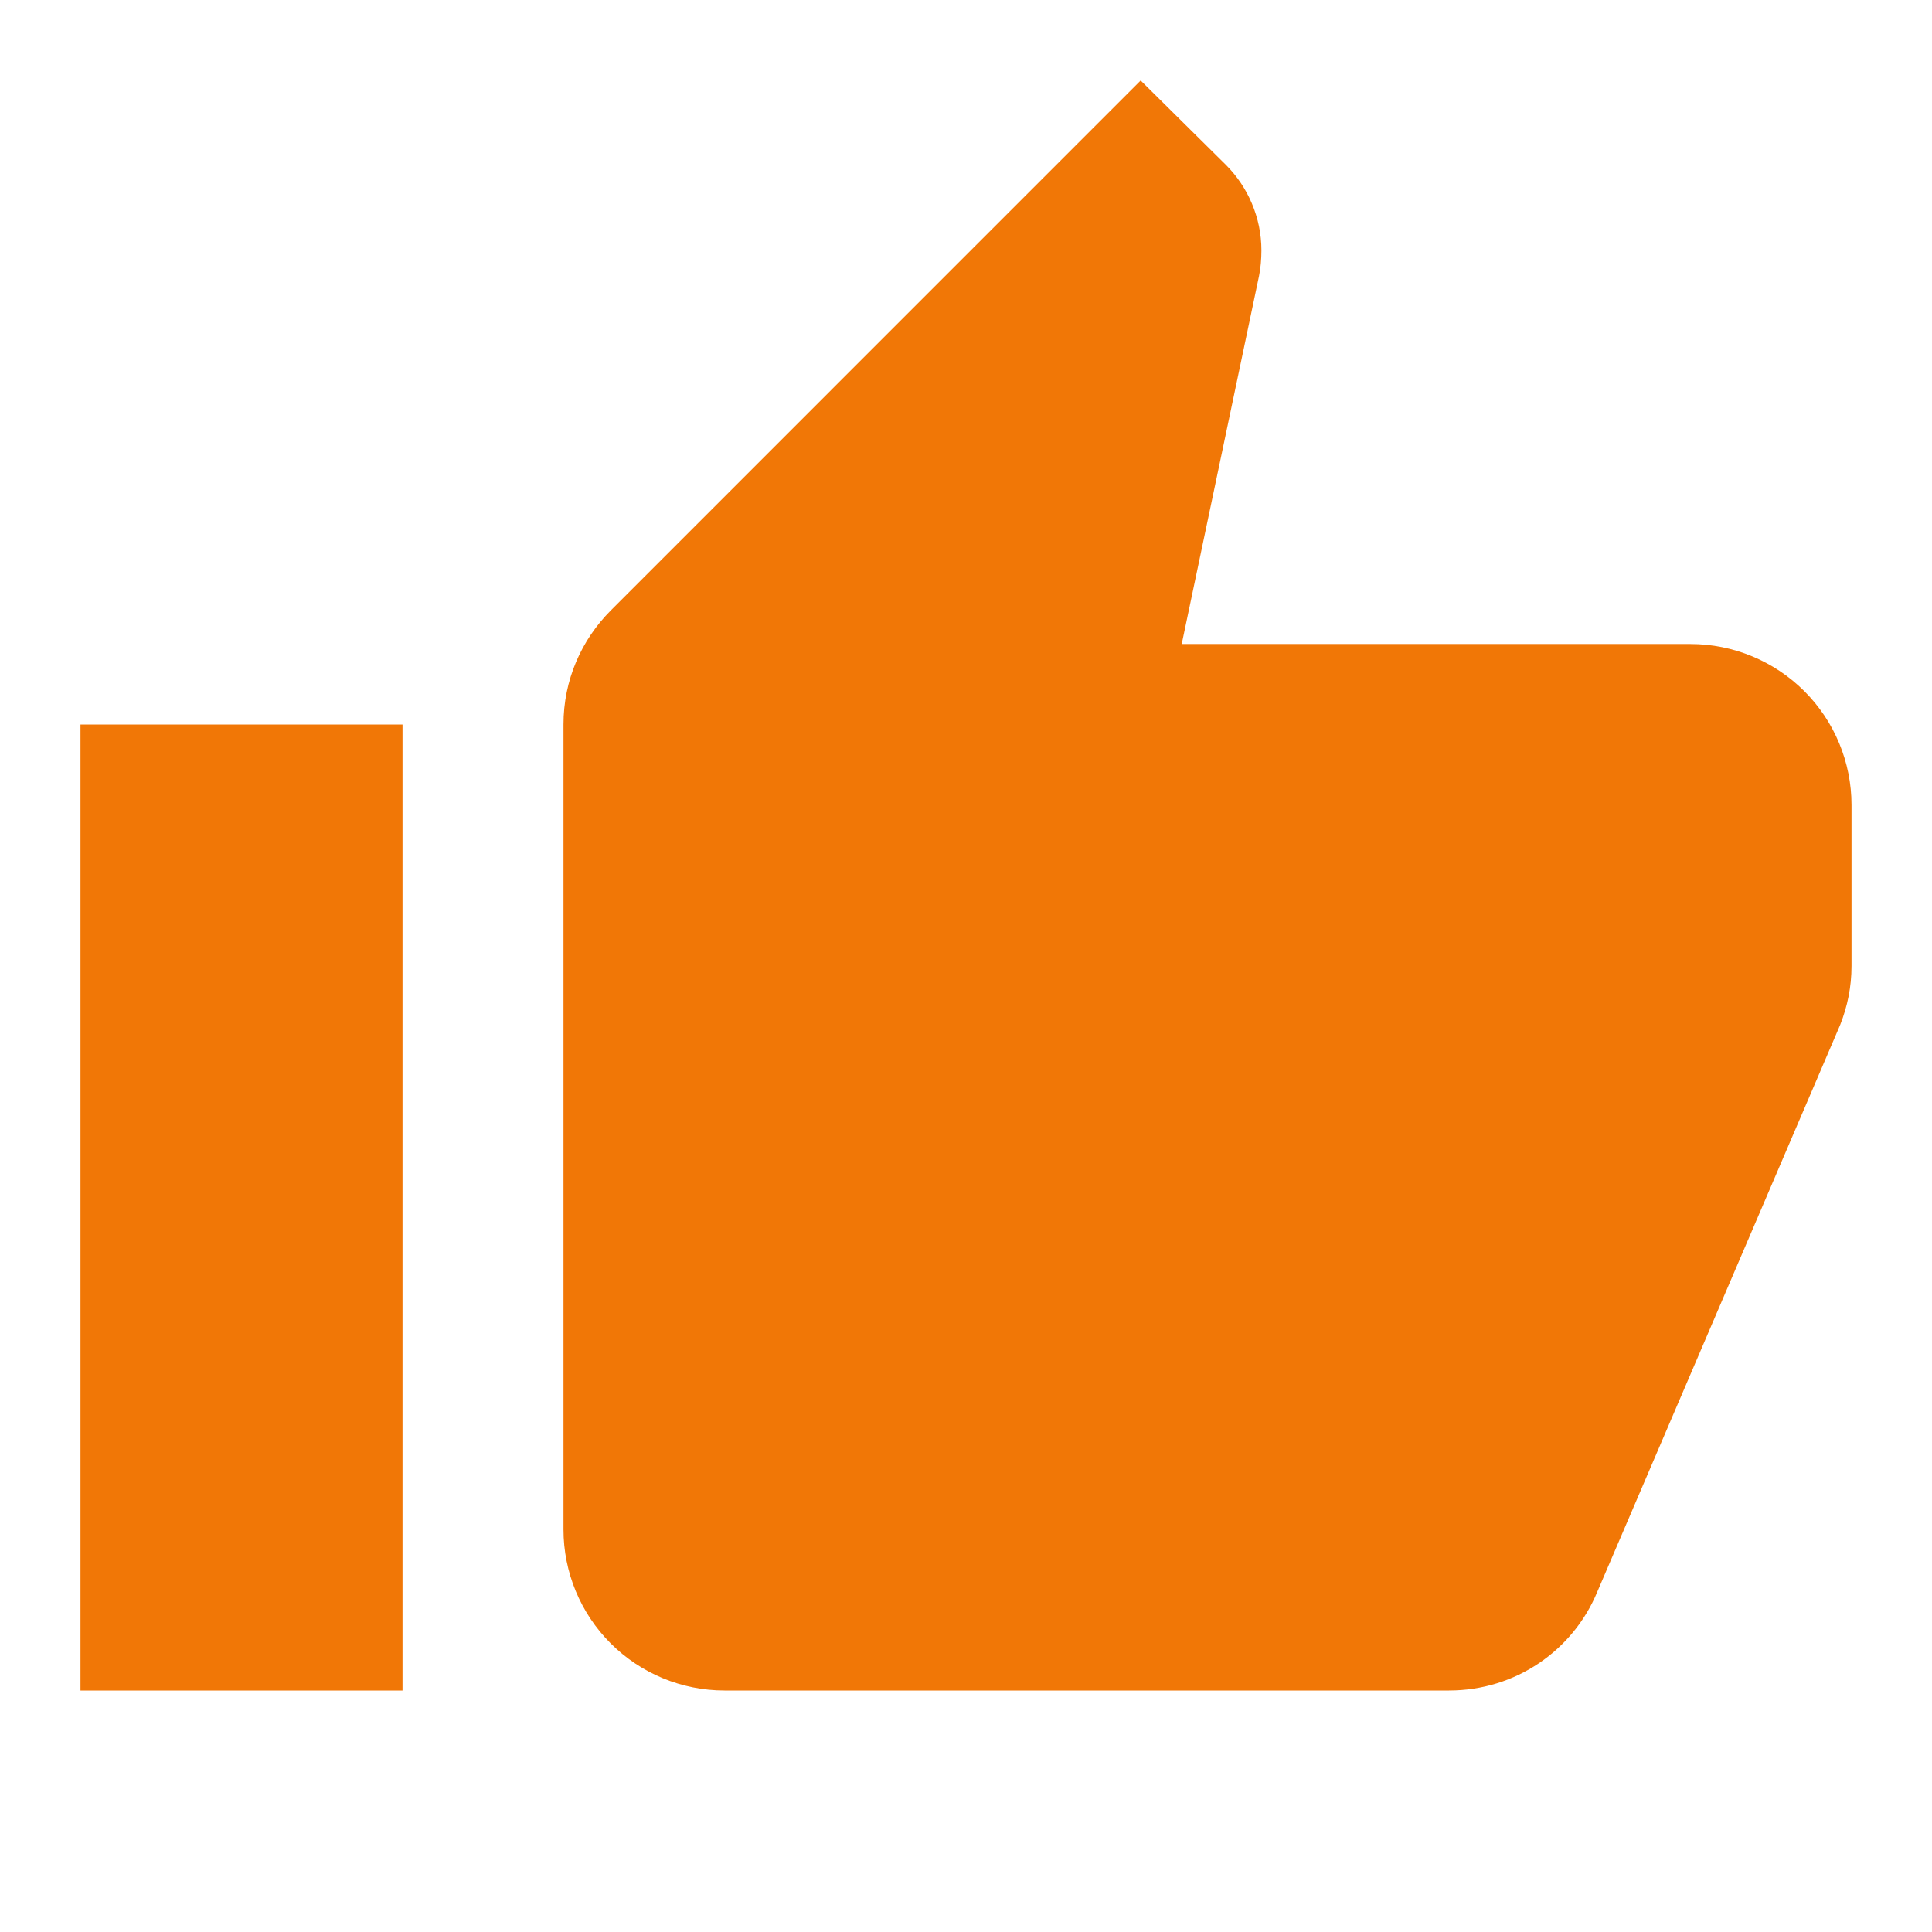
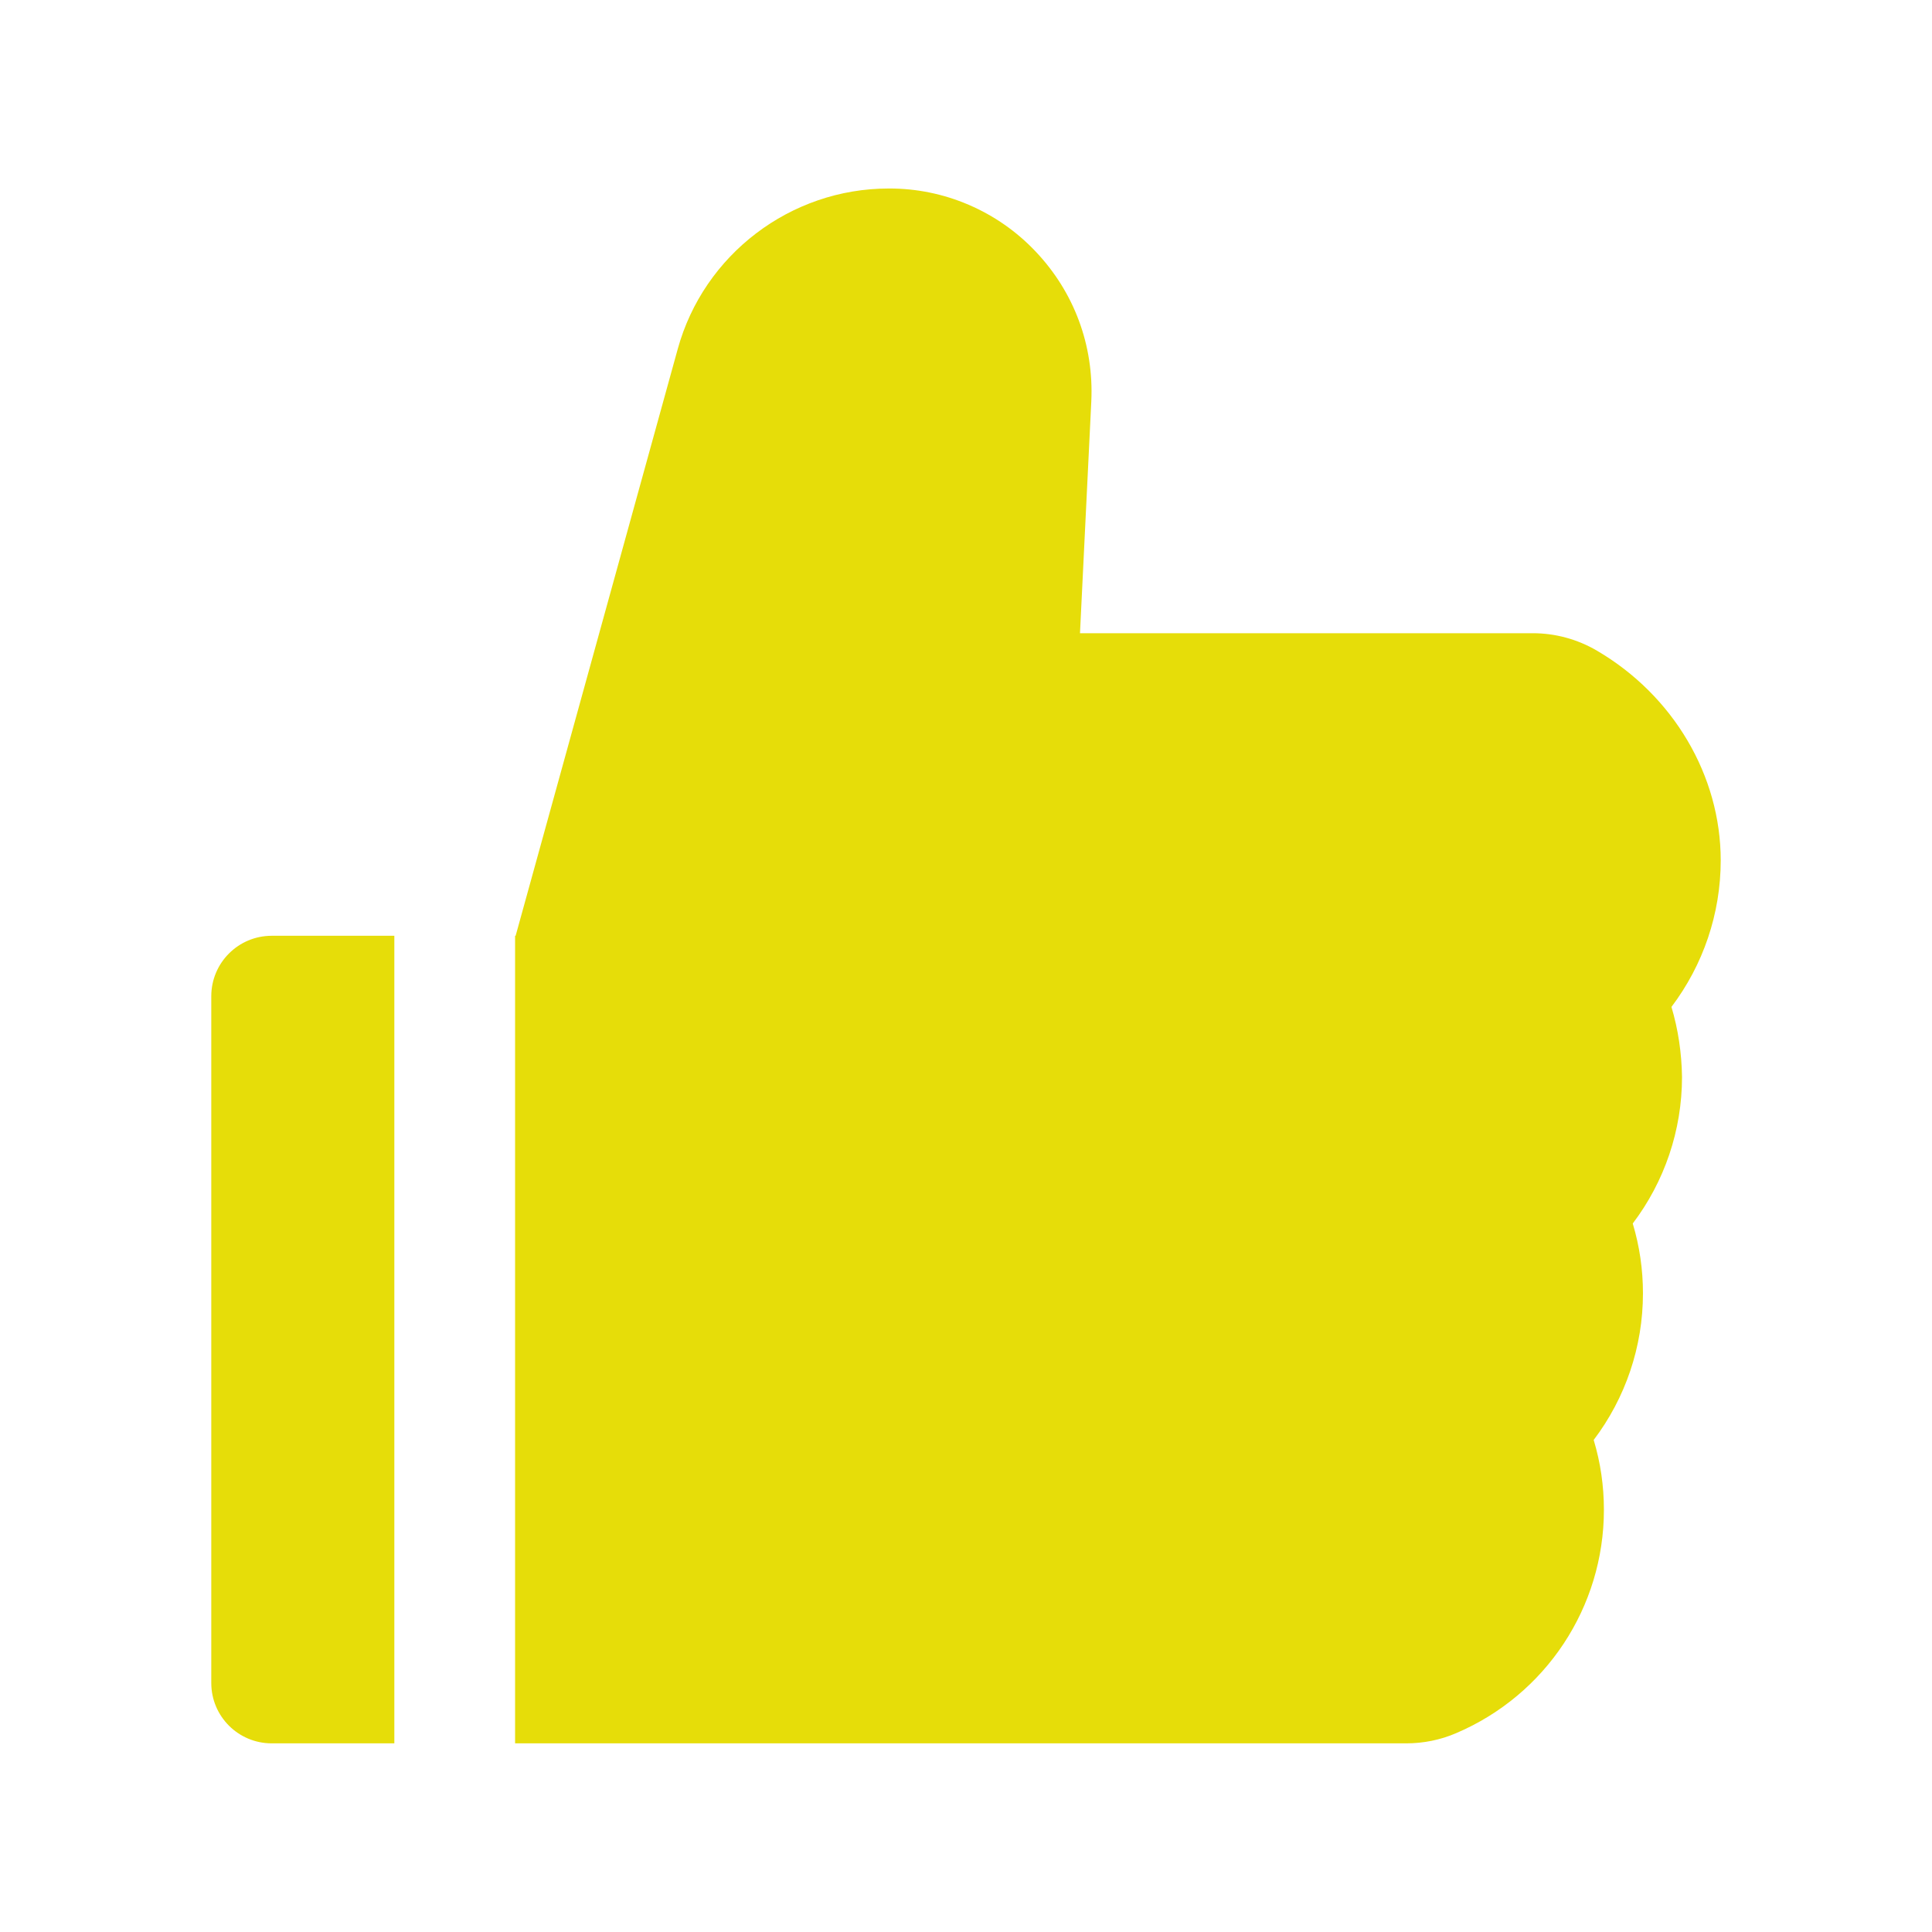
- <svg xmlns="http://www.w3.org/2000/svg" width="32" height="32" viewBox="0 0 32 32" fill="none">
-   <path d="M30.667 13.333C30.667 12.626 30.386 11.948 29.886 11.448C29.385 10.948 28.707 10.667 28 10.667H19.573L20.853 4.573C20.88 4.44 20.893 4.293 20.893 4.147C20.893 3.6 20.667 3.093 20.307 2.733L18.893 1.333L10.12 10.107C9.627 10.6 9.333 11.267 9.333 12V25.333C9.333 26.041 9.614 26.719 10.114 27.219C10.614 27.719 11.293 28 12 28H24C25.107 28 26.053 27.333 26.453 26.373L30.48 16.973C30.6 16.667 30.667 16.347 30.667 16V13.333ZM1.333 28H6.667V12H1.333V28Z" fill="#F17706" />
+ <svg xmlns="http://www.w3.org/2000/svg" width="28" height="28" viewBox="0 0 28 28" fill="none">
+   <path d="M24.224 14.593C24.683 13.986 24.938 13.243 24.938 12.469C24.938 11.241 24.251 10.079 23.146 9.431C22.862 9.264 22.538 9.176 22.209 9.177H15.652L15.816 5.816C15.854 5.004 15.567 4.233 15.009 3.645C14.735 3.355 14.405 3.125 14.039 2.968C13.672 2.81 13.277 2.73 12.879 2.732C11.457 2.732 10.199 3.689 9.822 5.059L7.473 13.562H7.465V25.266H20.379C20.631 25.266 20.877 25.216 21.104 25.118C22.405 24.563 23.245 23.291 23.245 21.881C23.245 21.536 23.196 21.197 23.097 20.869C23.557 20.262 23.811 19.518 23.811 18.744C23.811 18.4 23.762 18.061 23.663 17.732C24.123 17.125 24.377 16.382 24.377 15.608C24.372 15.263 24.322 14.921 24.224 14.593ZM3.062 14.438V24.391C3.062 24.875 3.454 25.266 3.938 25.266H5.715V13.562H3.938C3.454 13.562 3.062 13.954 3.062 14.438Z" fill="#E6DD09" />
</svg>
